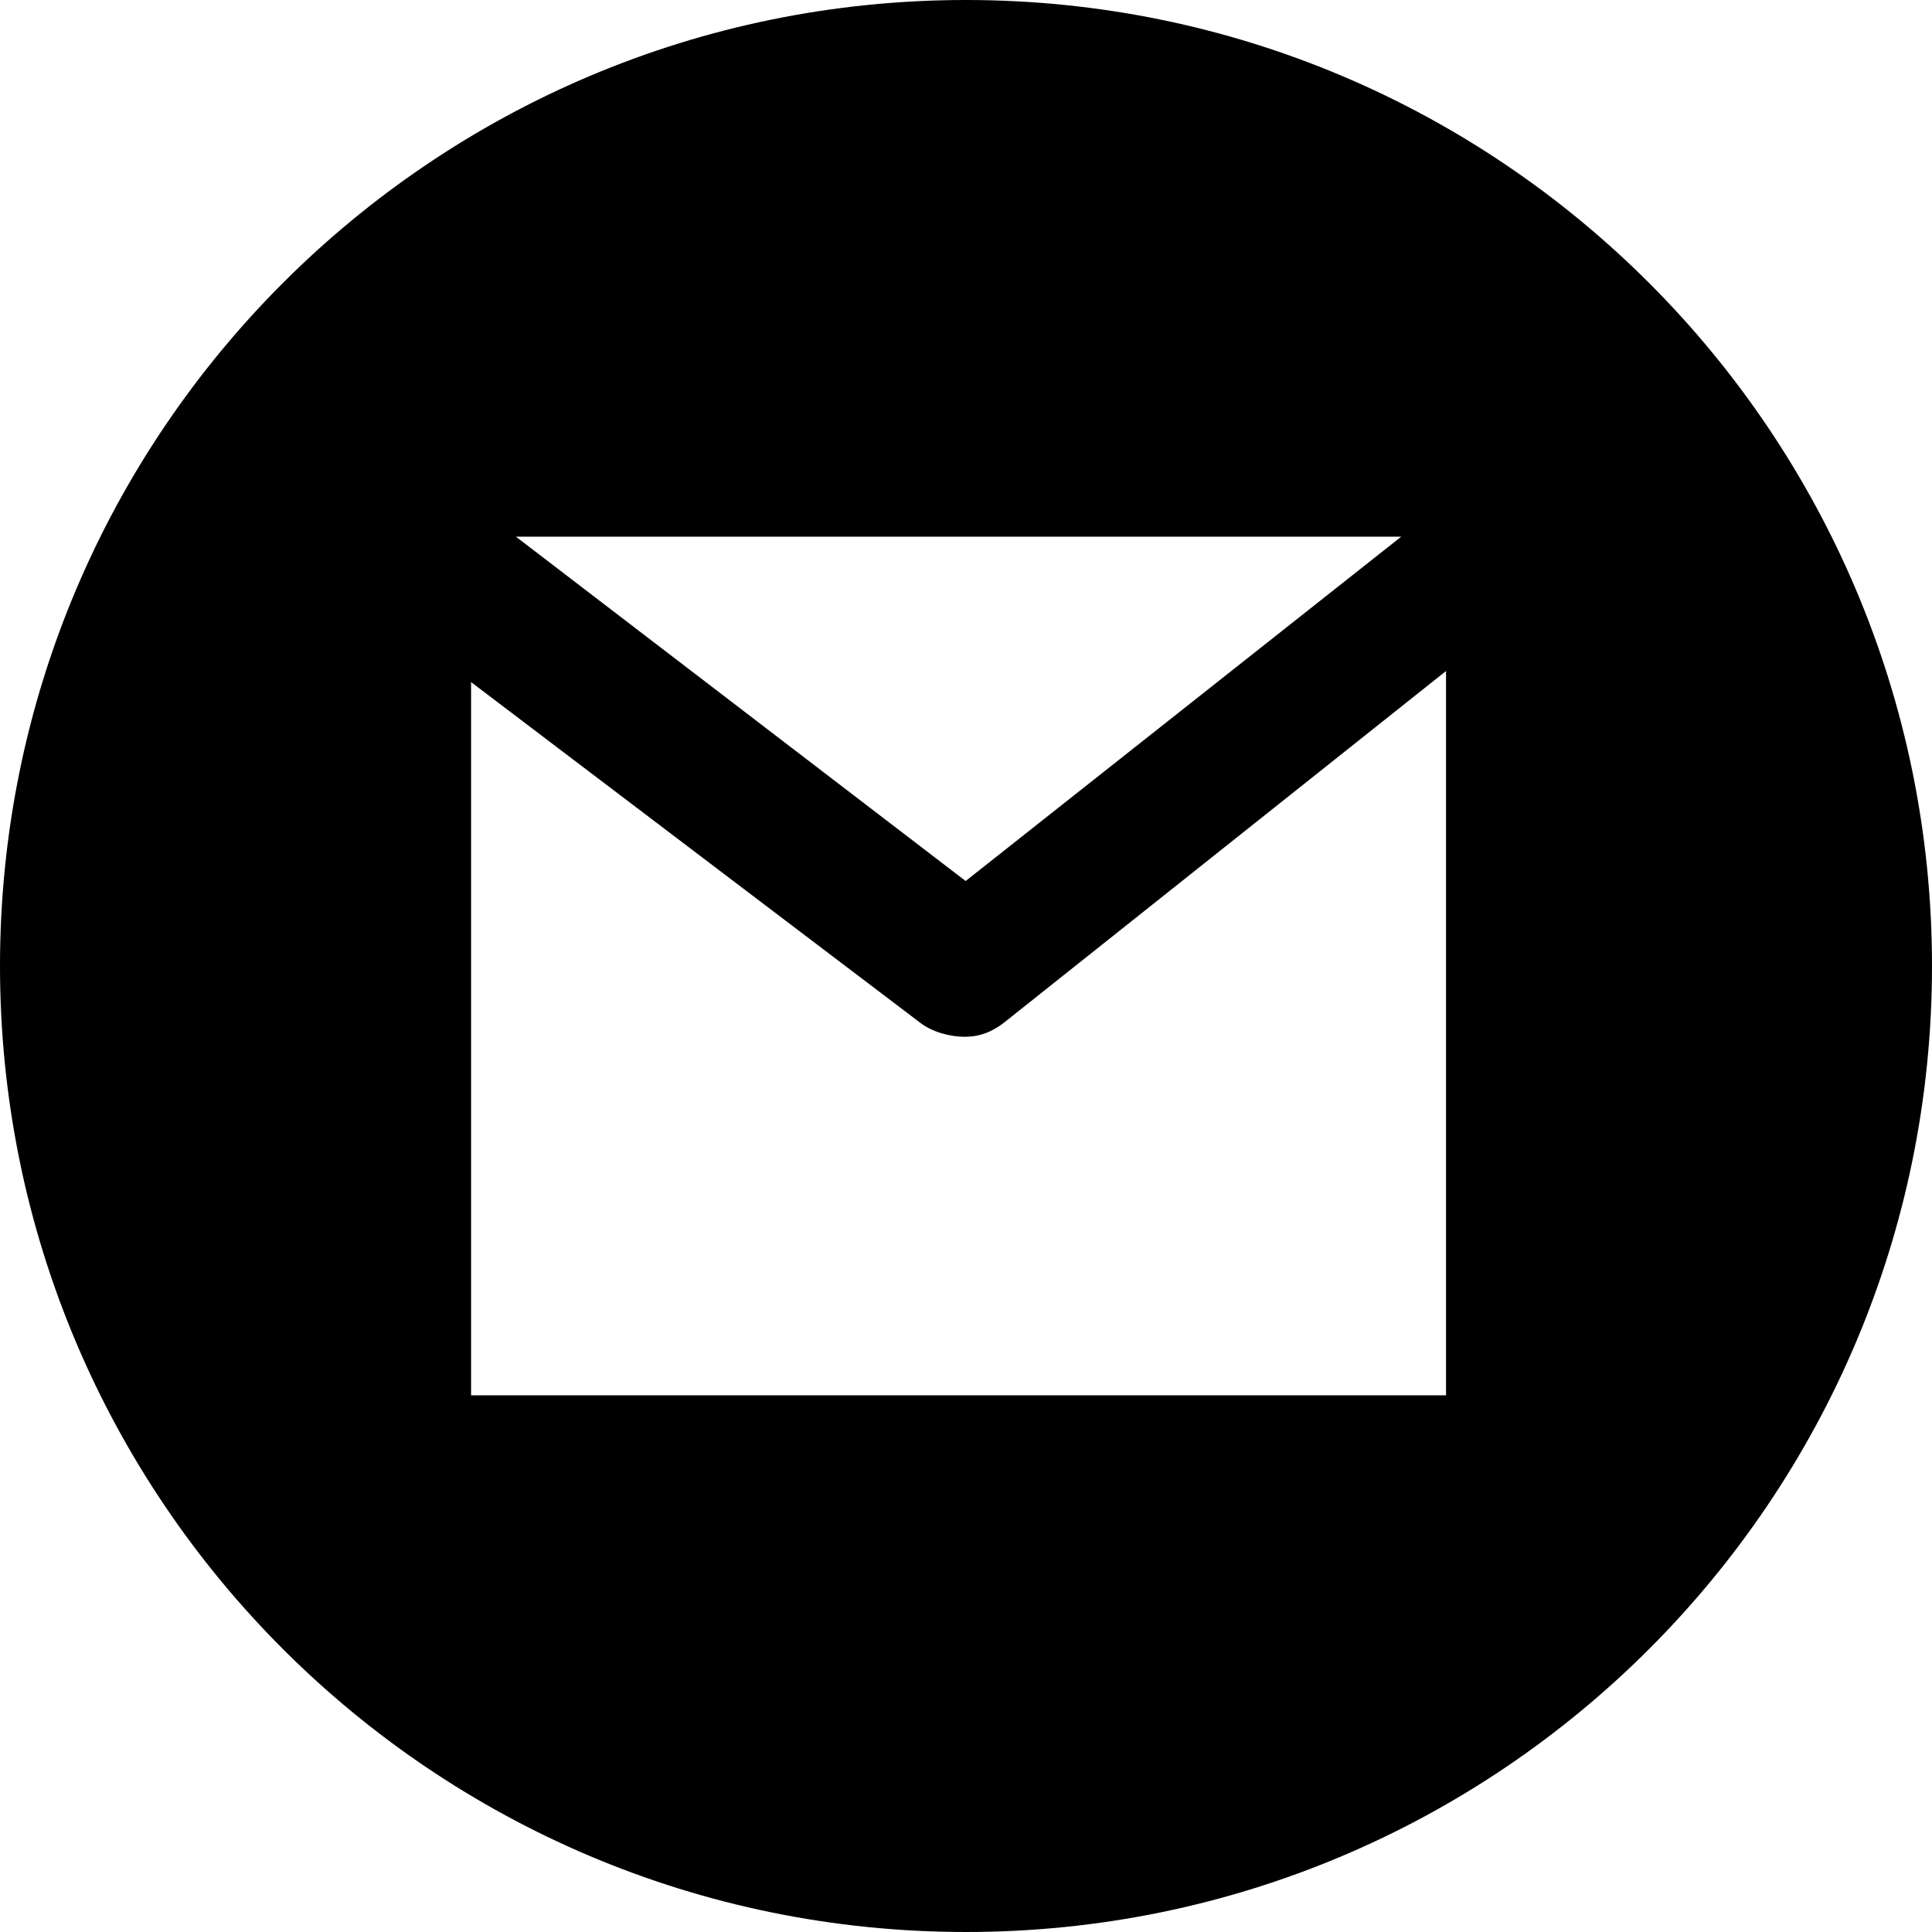
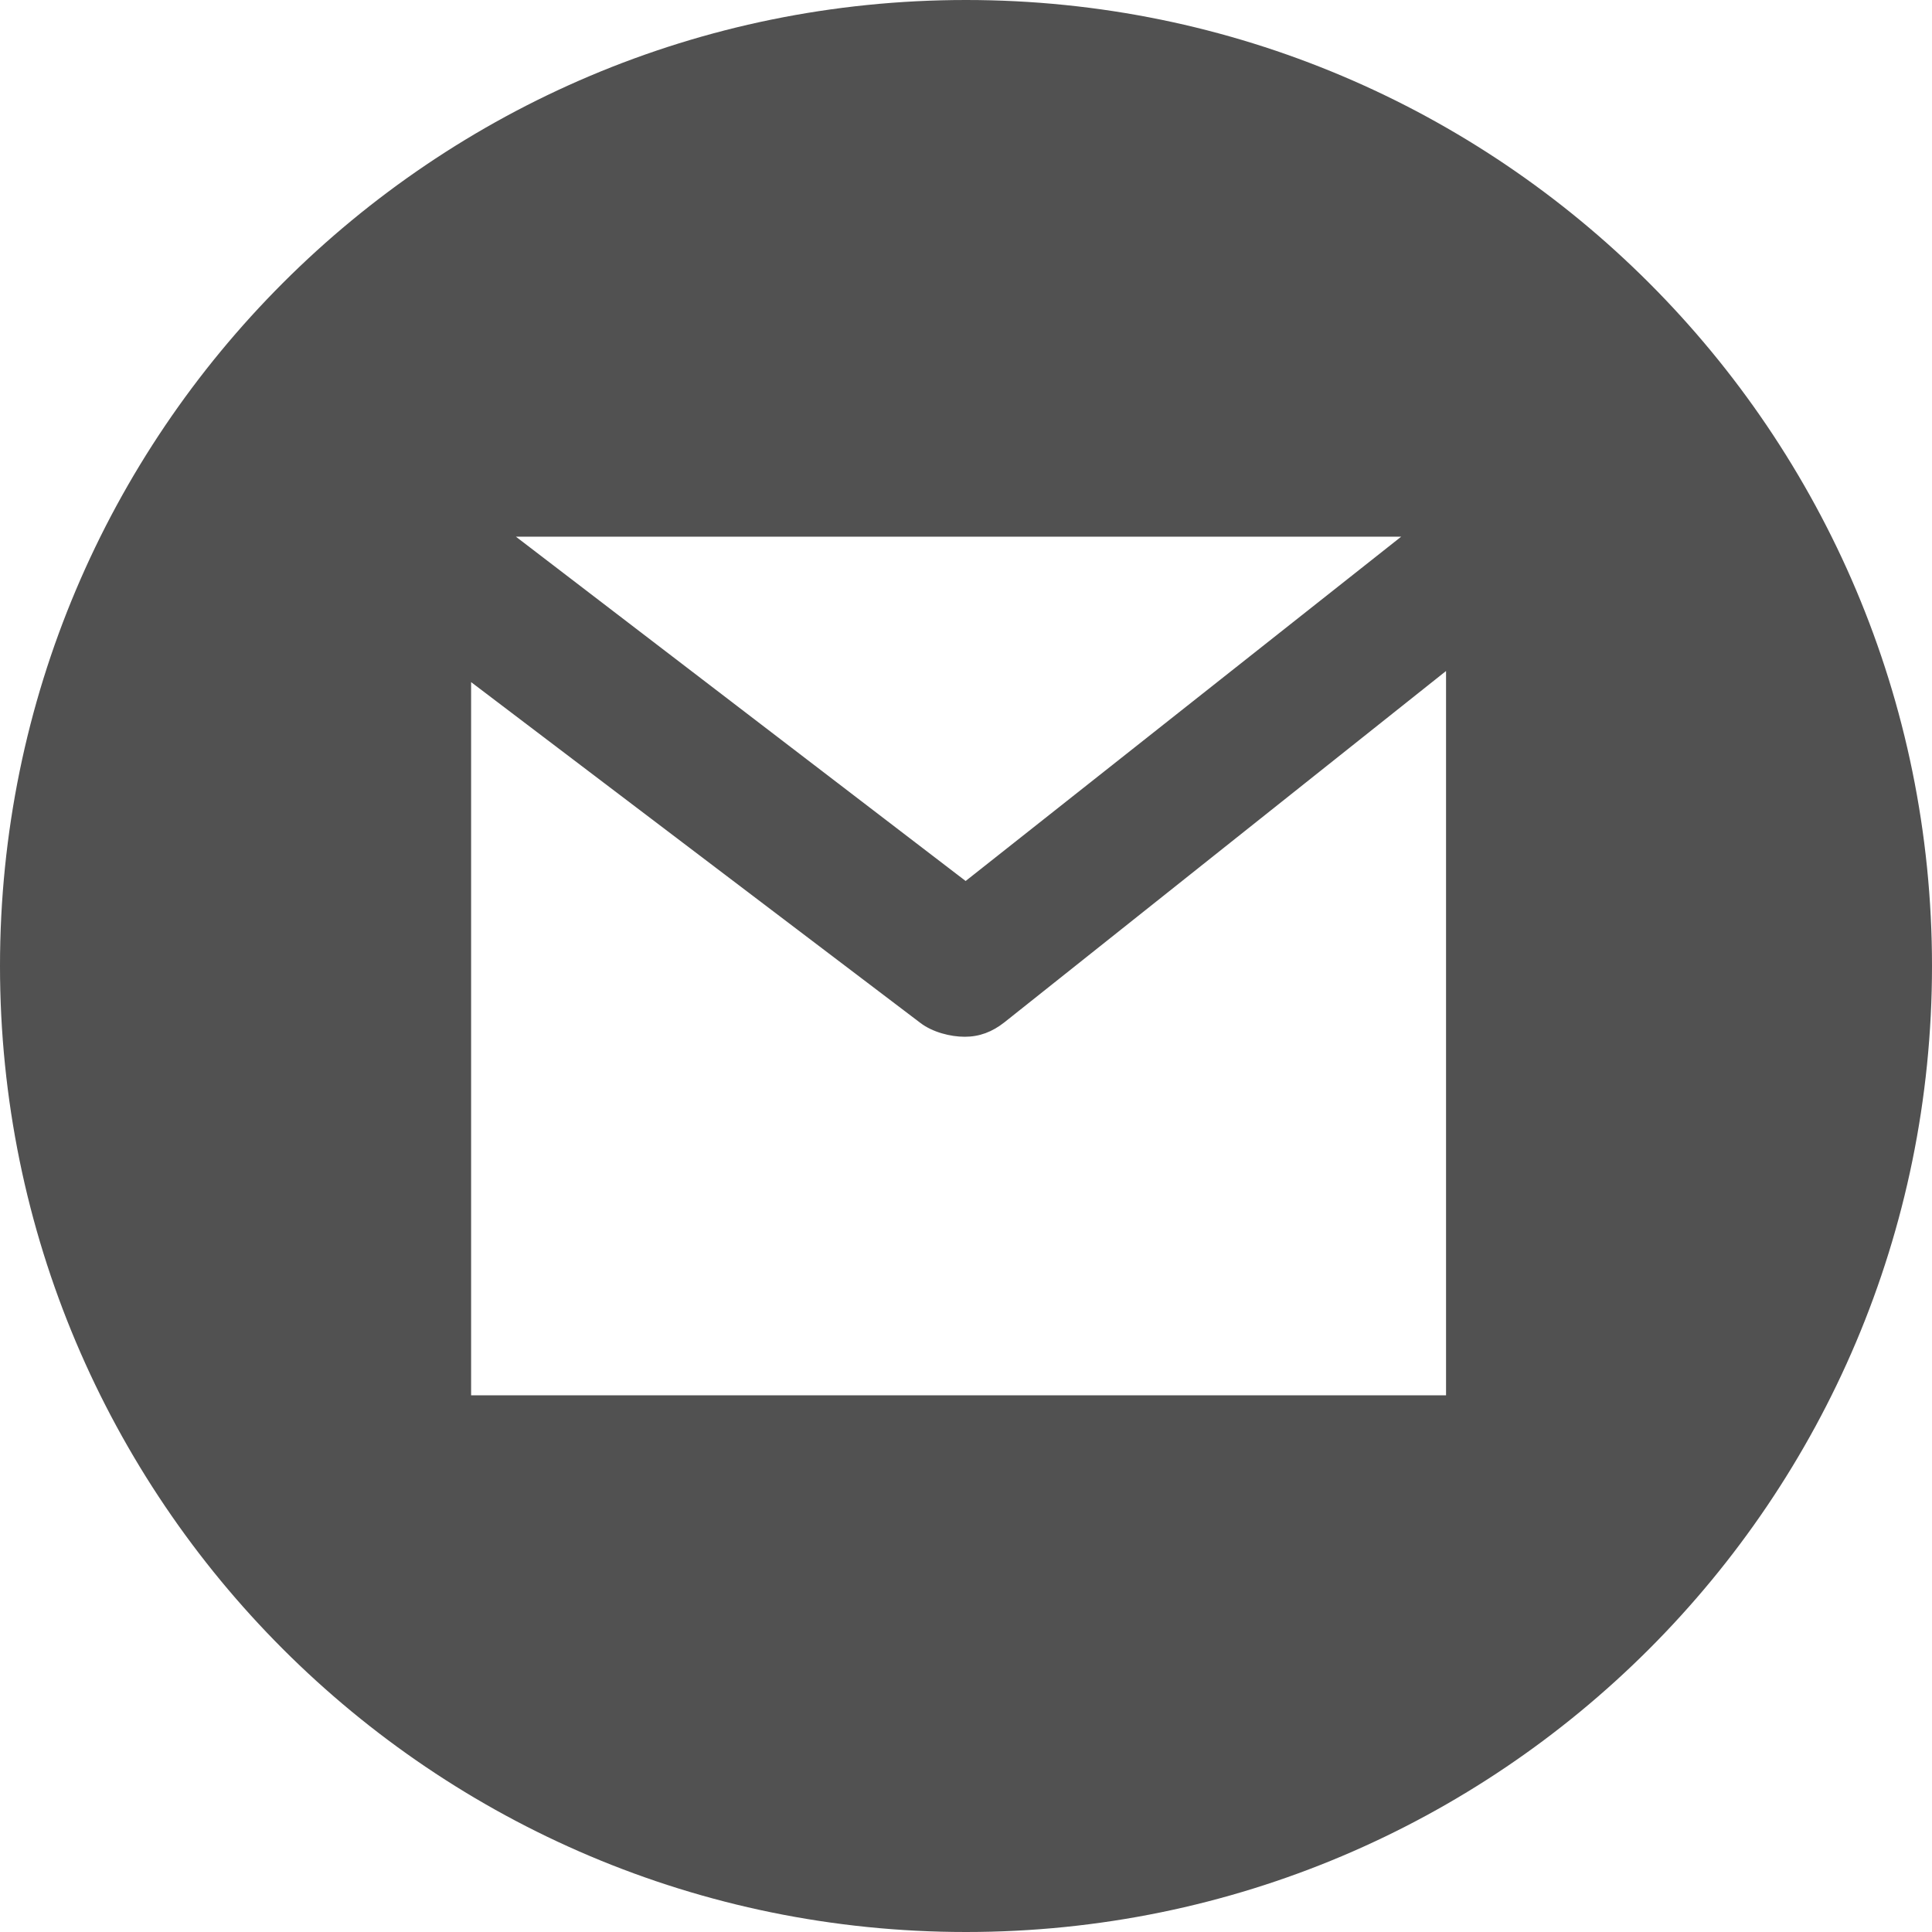
- <svg xmlns="http://www.w3.org/2000/svg" version="1.1" id="Capa_1" x="0px" y="0px" viewBox="0 0 216 216" style="enable-background:new 0 0 216 216;" xml:space="preserve">
-   <path d="M108,0C48.353,0,0,48.353,0,108s48.353,108,108,108s108-48.353,108-108S167.647,0,108,0z M156.657,60L107.96,98.498  L57.679,60H156.657z M161.667,156h-109V76.259l50.244,38.11c1.347,1.03,3.34,1.545,4.947,1.545c1.645,0,3.073-0.54,4.435-1.616  l49.374-39.276V156z" />
-   <g>
- </g>
-   <g>
- </g>
-   <g>
- </g>
-   <g>
- </g>
-   <g>
- </g>
-   <g>
- </g>
-   <g>
- </g>
-   <g>
- </g>
-   <g>
- </g>
-   <g>
- </g>
-   <g>
- </g>
-   <g>
- </g>
-   <g>
- </g>
-   <g>
- </g>
-   <g>
- </g>
+ <svg xmlns="http://www.w3.org/2000/svg" width="32px" height="32px" viewBox="0 0 32 32" version="1.1">
+   <defs />
+   <g id="Symbols" stroke="none" stroke-width="1" fill="none" fill-rule="evenodd" opacity="0.9">
+     <g id="gmail" fill="#3E3E3E" fill-rule="nonzero">
+       <g id="Shape">
+         <path d="M16,0 C7.163,0 0,7.163 0,16 C0,24.837 7.163,32 16,32 C24.837,32 32,24.837 32,16 C32,7.163 24.837,0 16,0 Z M23.208,8.889 L15.994,14.592 L8.545,8.889 L23.208,8.889 Z M23.951,23.111 L7.803,23.111 L7.803,11.298 L15.246,16.944 C15.446,17.096 15.741,17.172 15.979,17.172 C16.223,17.172 16.434,17.092 16.636,16.933 L23.951,11.114 L23.951,23.111 Z" />
+       </g>
+     </g>
+   </g>
</svg>
